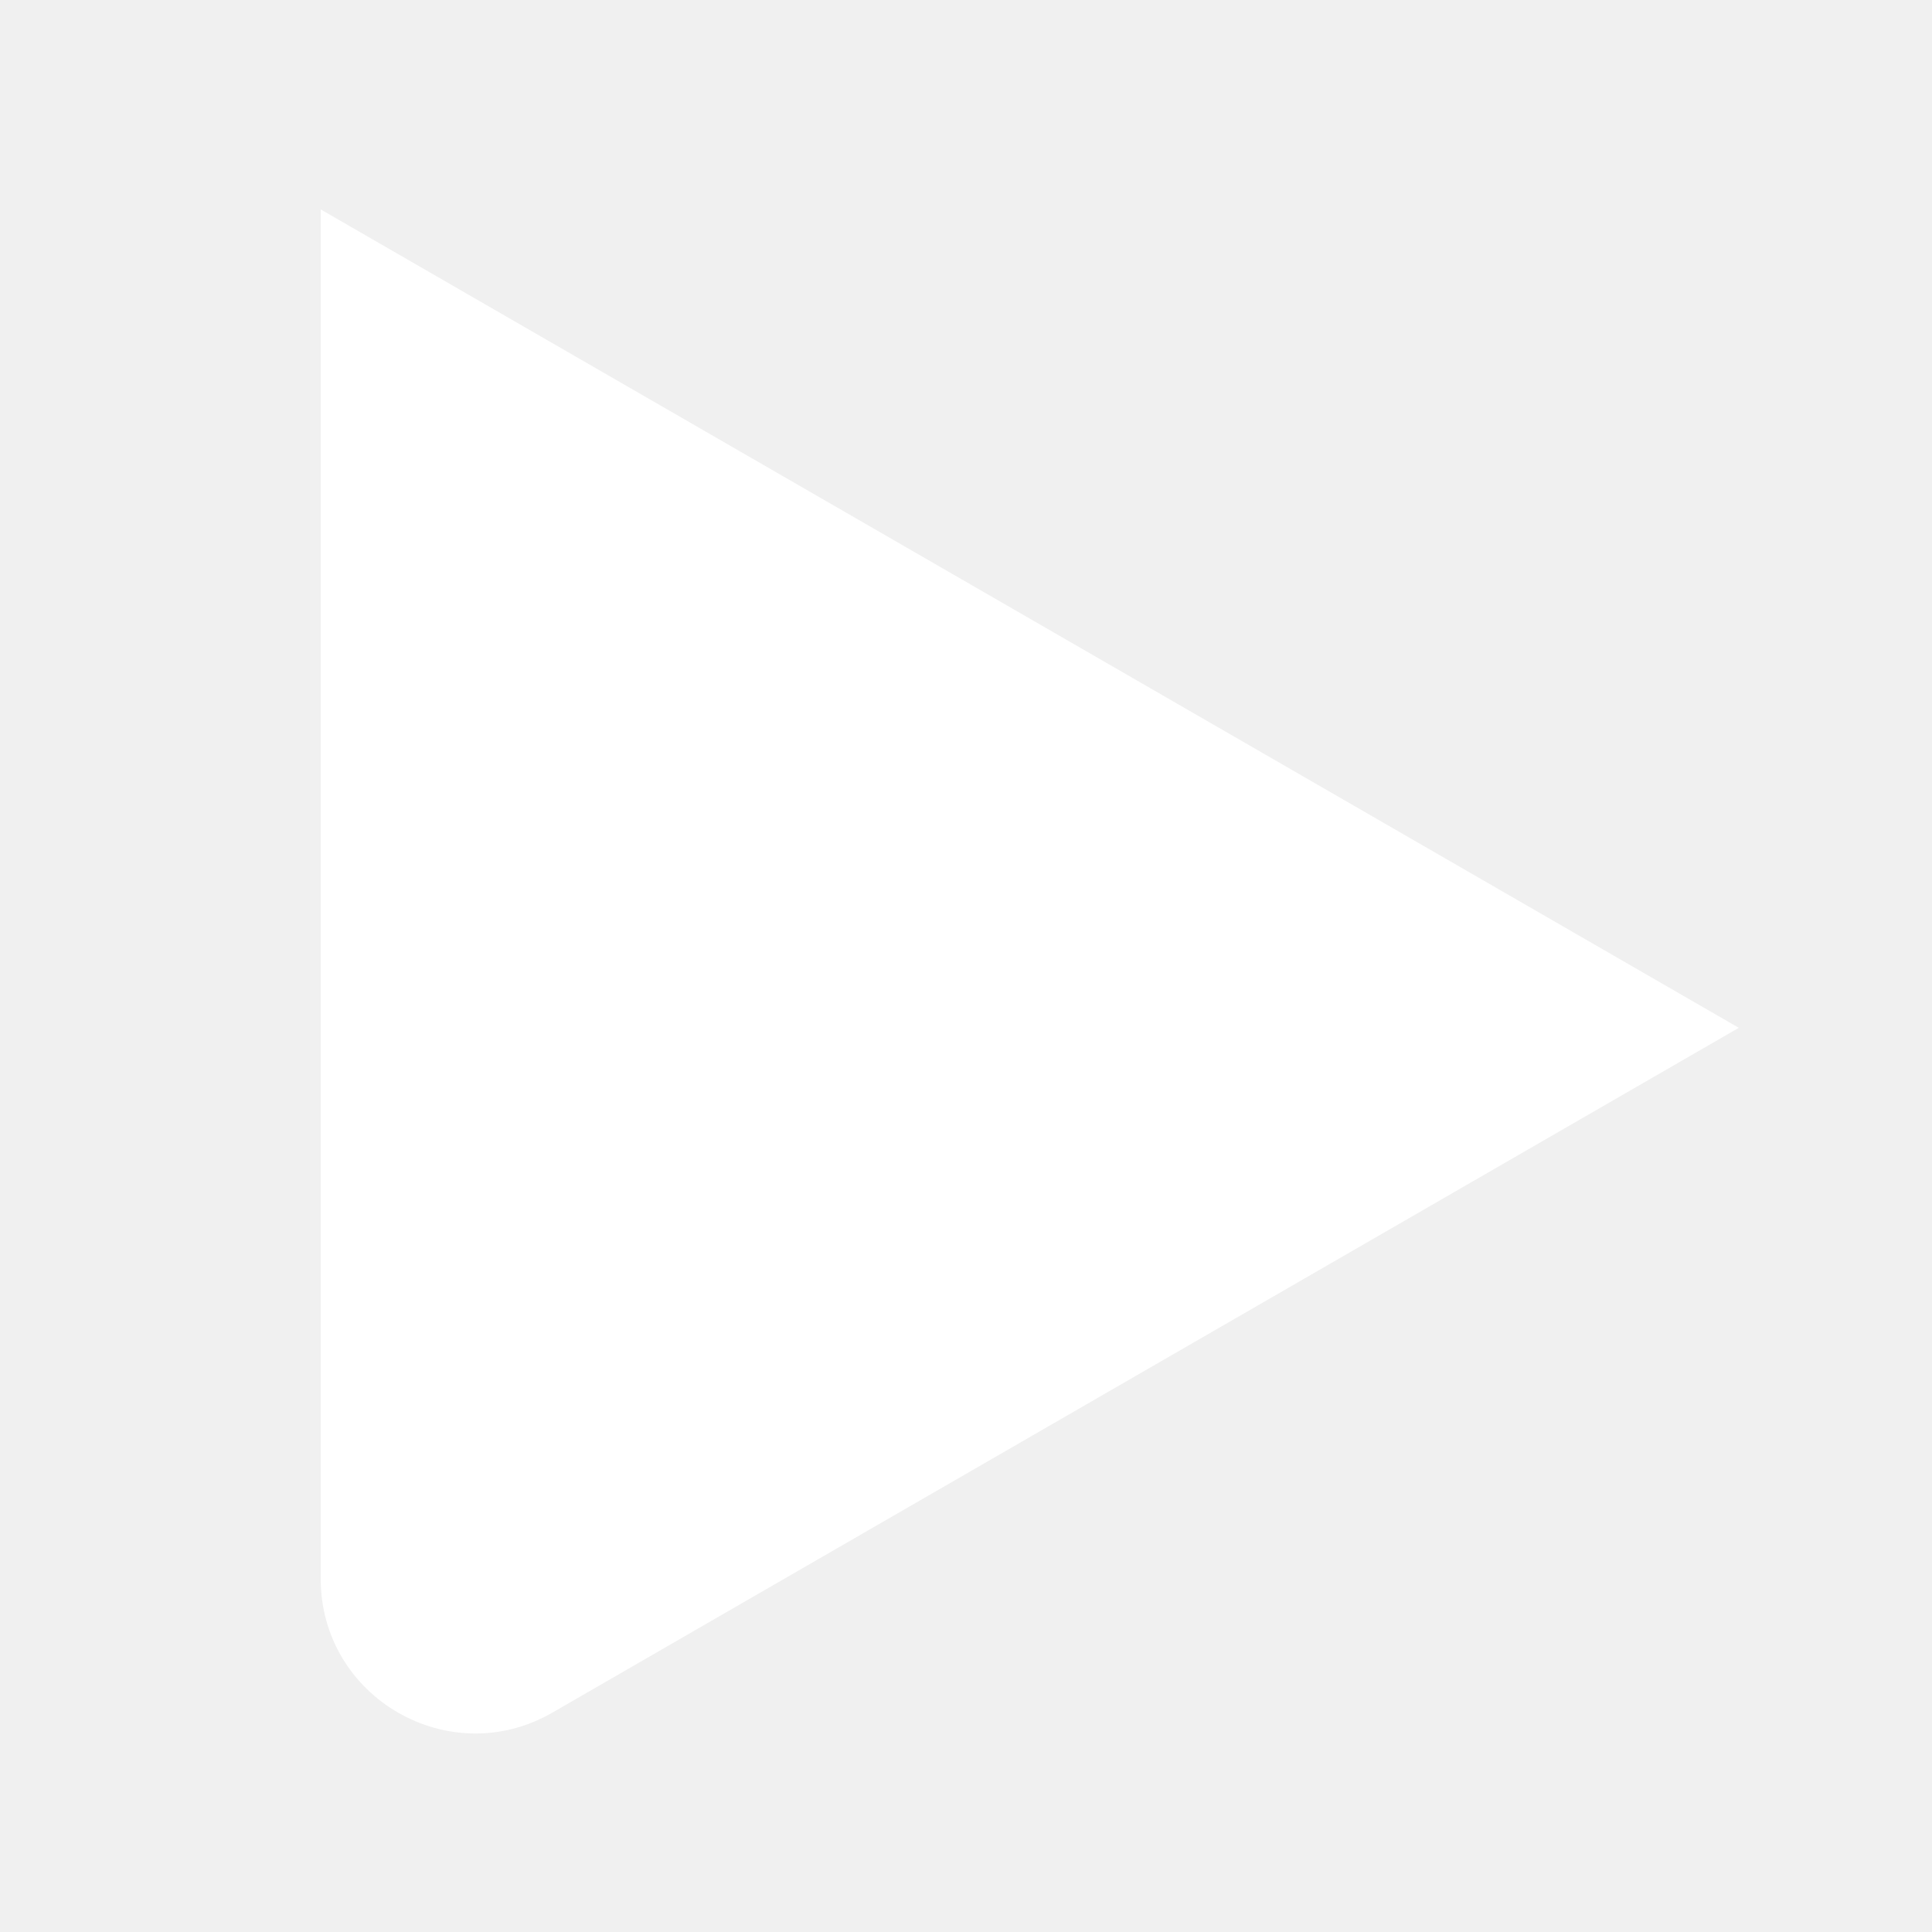
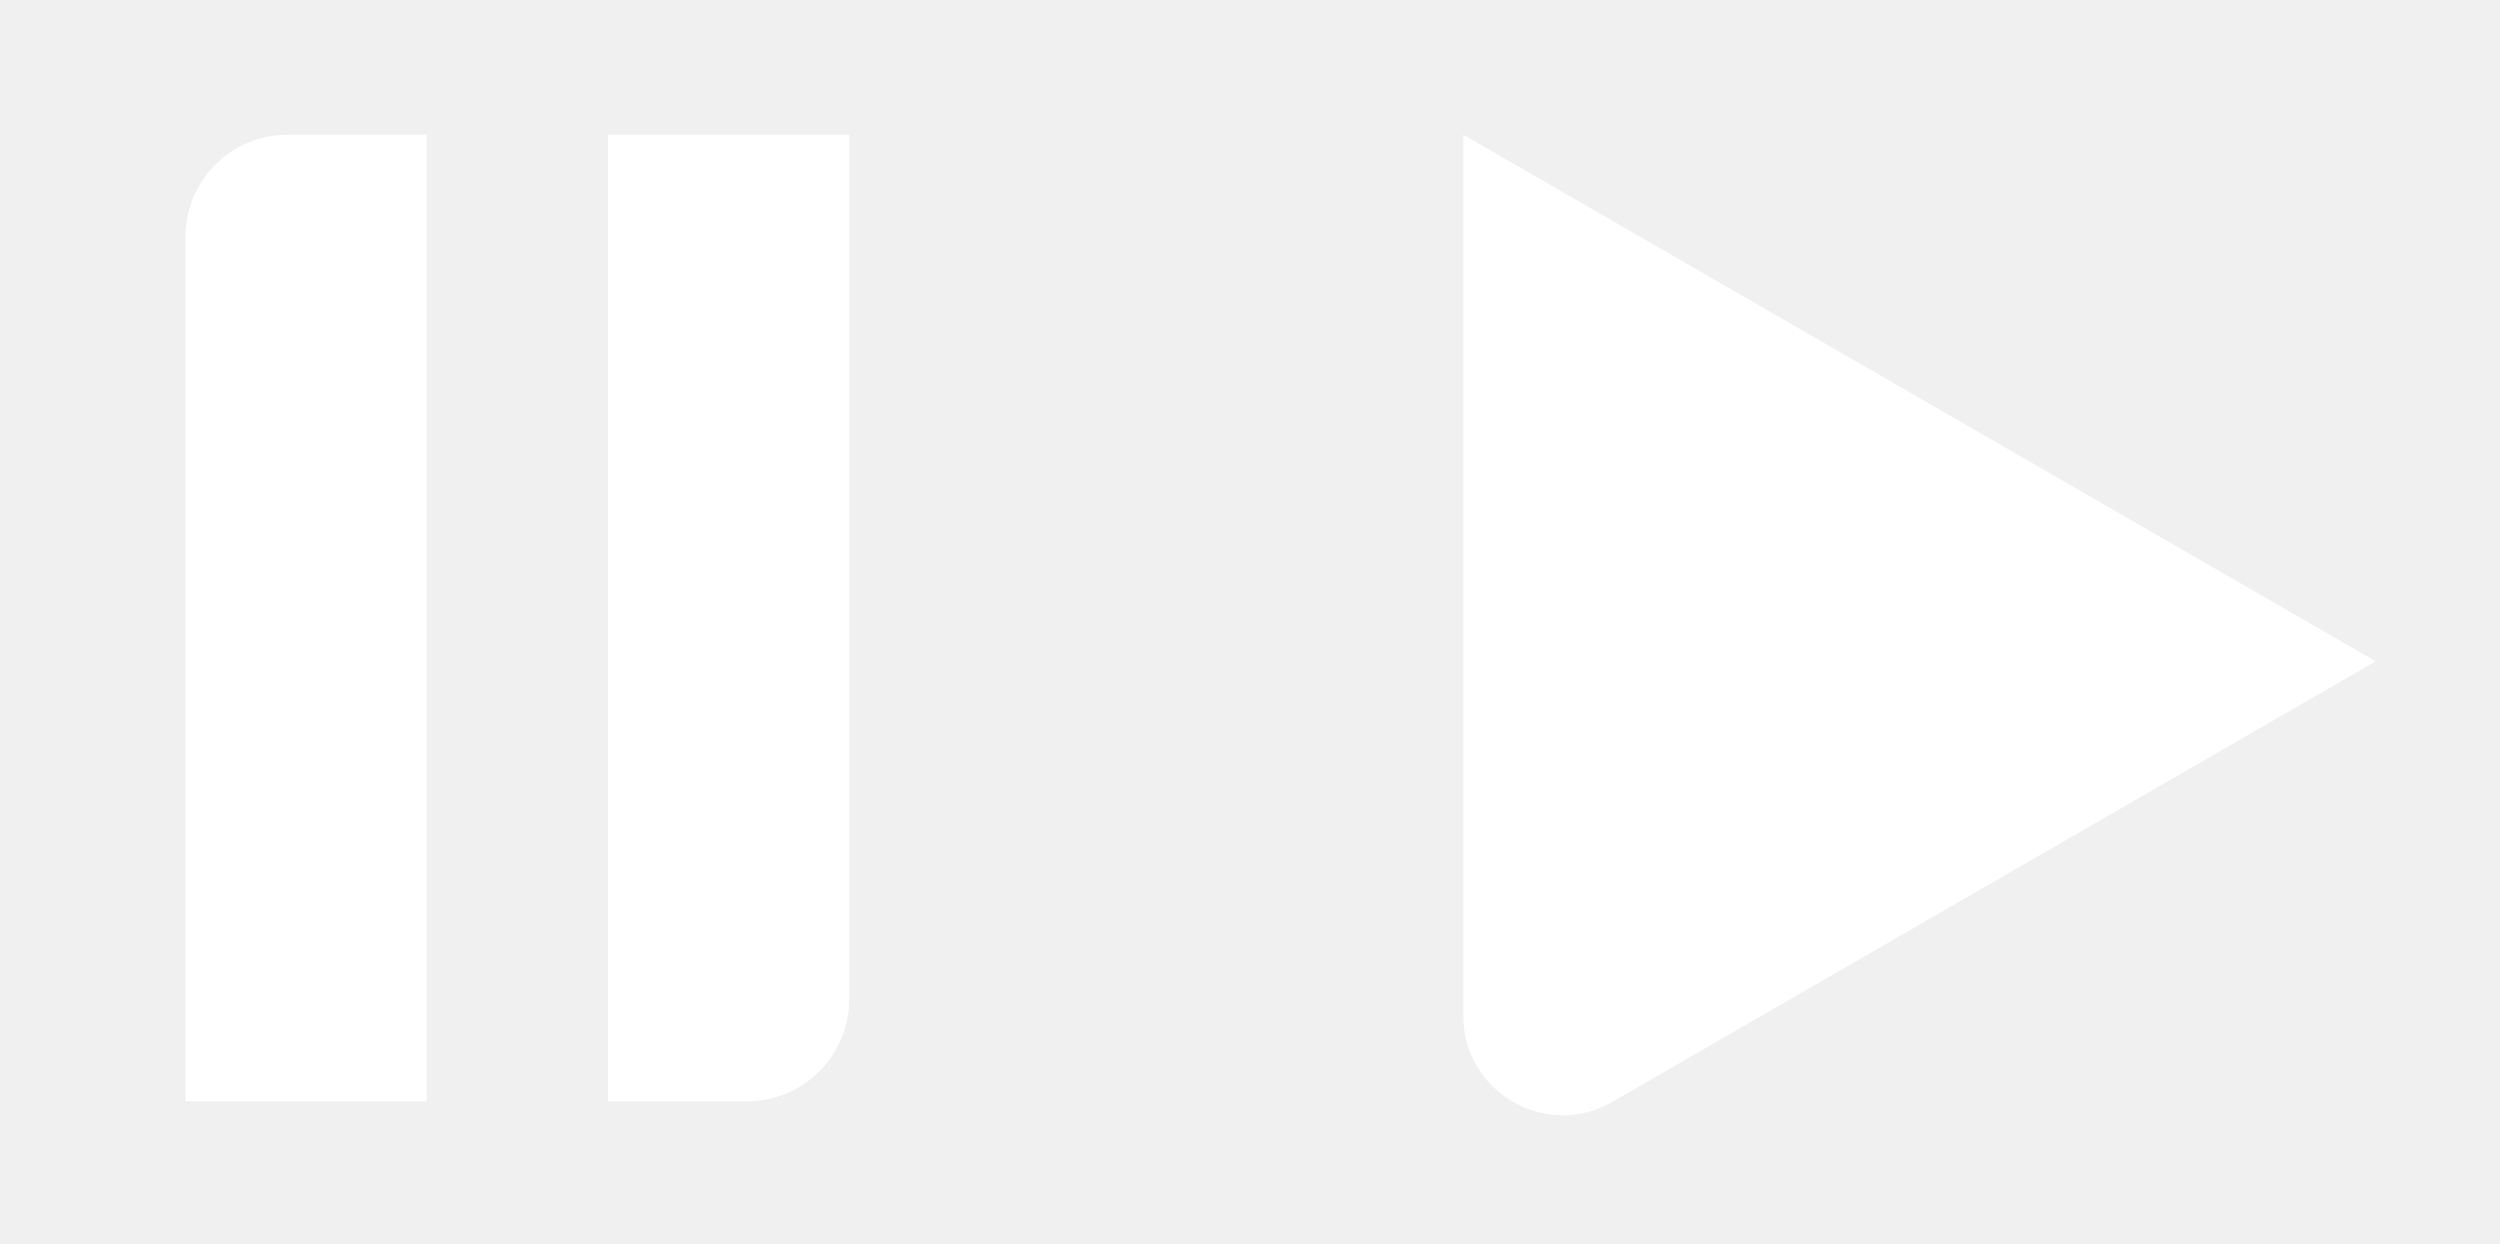
- <svg xmlns="http://www.w3.org/2000/svg" version="1.1" id="Layer_1" x="0px" y="0px" viewBox="0 0 250 250" style="enable-background:new 0 0 250 250;" xml:space="preserve">
+ <svg xmlns="http://www.w3.org/2000/svg" version="1.1" id="Layer_1" x="0px" y="0px" viewBox="0 0 502.8 250" style="enable-background:new 0 0 502.8 250;" xml:space="preserve">
  <style type="text/css">
	.st0{fill:#FFFFFF;}
</style>
-   <path class="st0" d="M225,133L41.5,27.1v177.2c0,15.4,16.7,25,30,17.3L225,133z" />
+   <path class="st0" d="M477.8,133L294.3,27.1v177.2c0,15.4,16.7,25,30,17.3L477.8,133z" />
+   <path class="st0" d="M122.3,221.5h27.9c11.4,0,20.6-9.2,20.6-20.6V27.1h-48.5V221.5z" />
+   <path class="st0" d="M37.3,221.5h48.5V27.1h-28c-11.3,0-20.5,9.2-20.5,20.5V221.5z" />
</svg>
